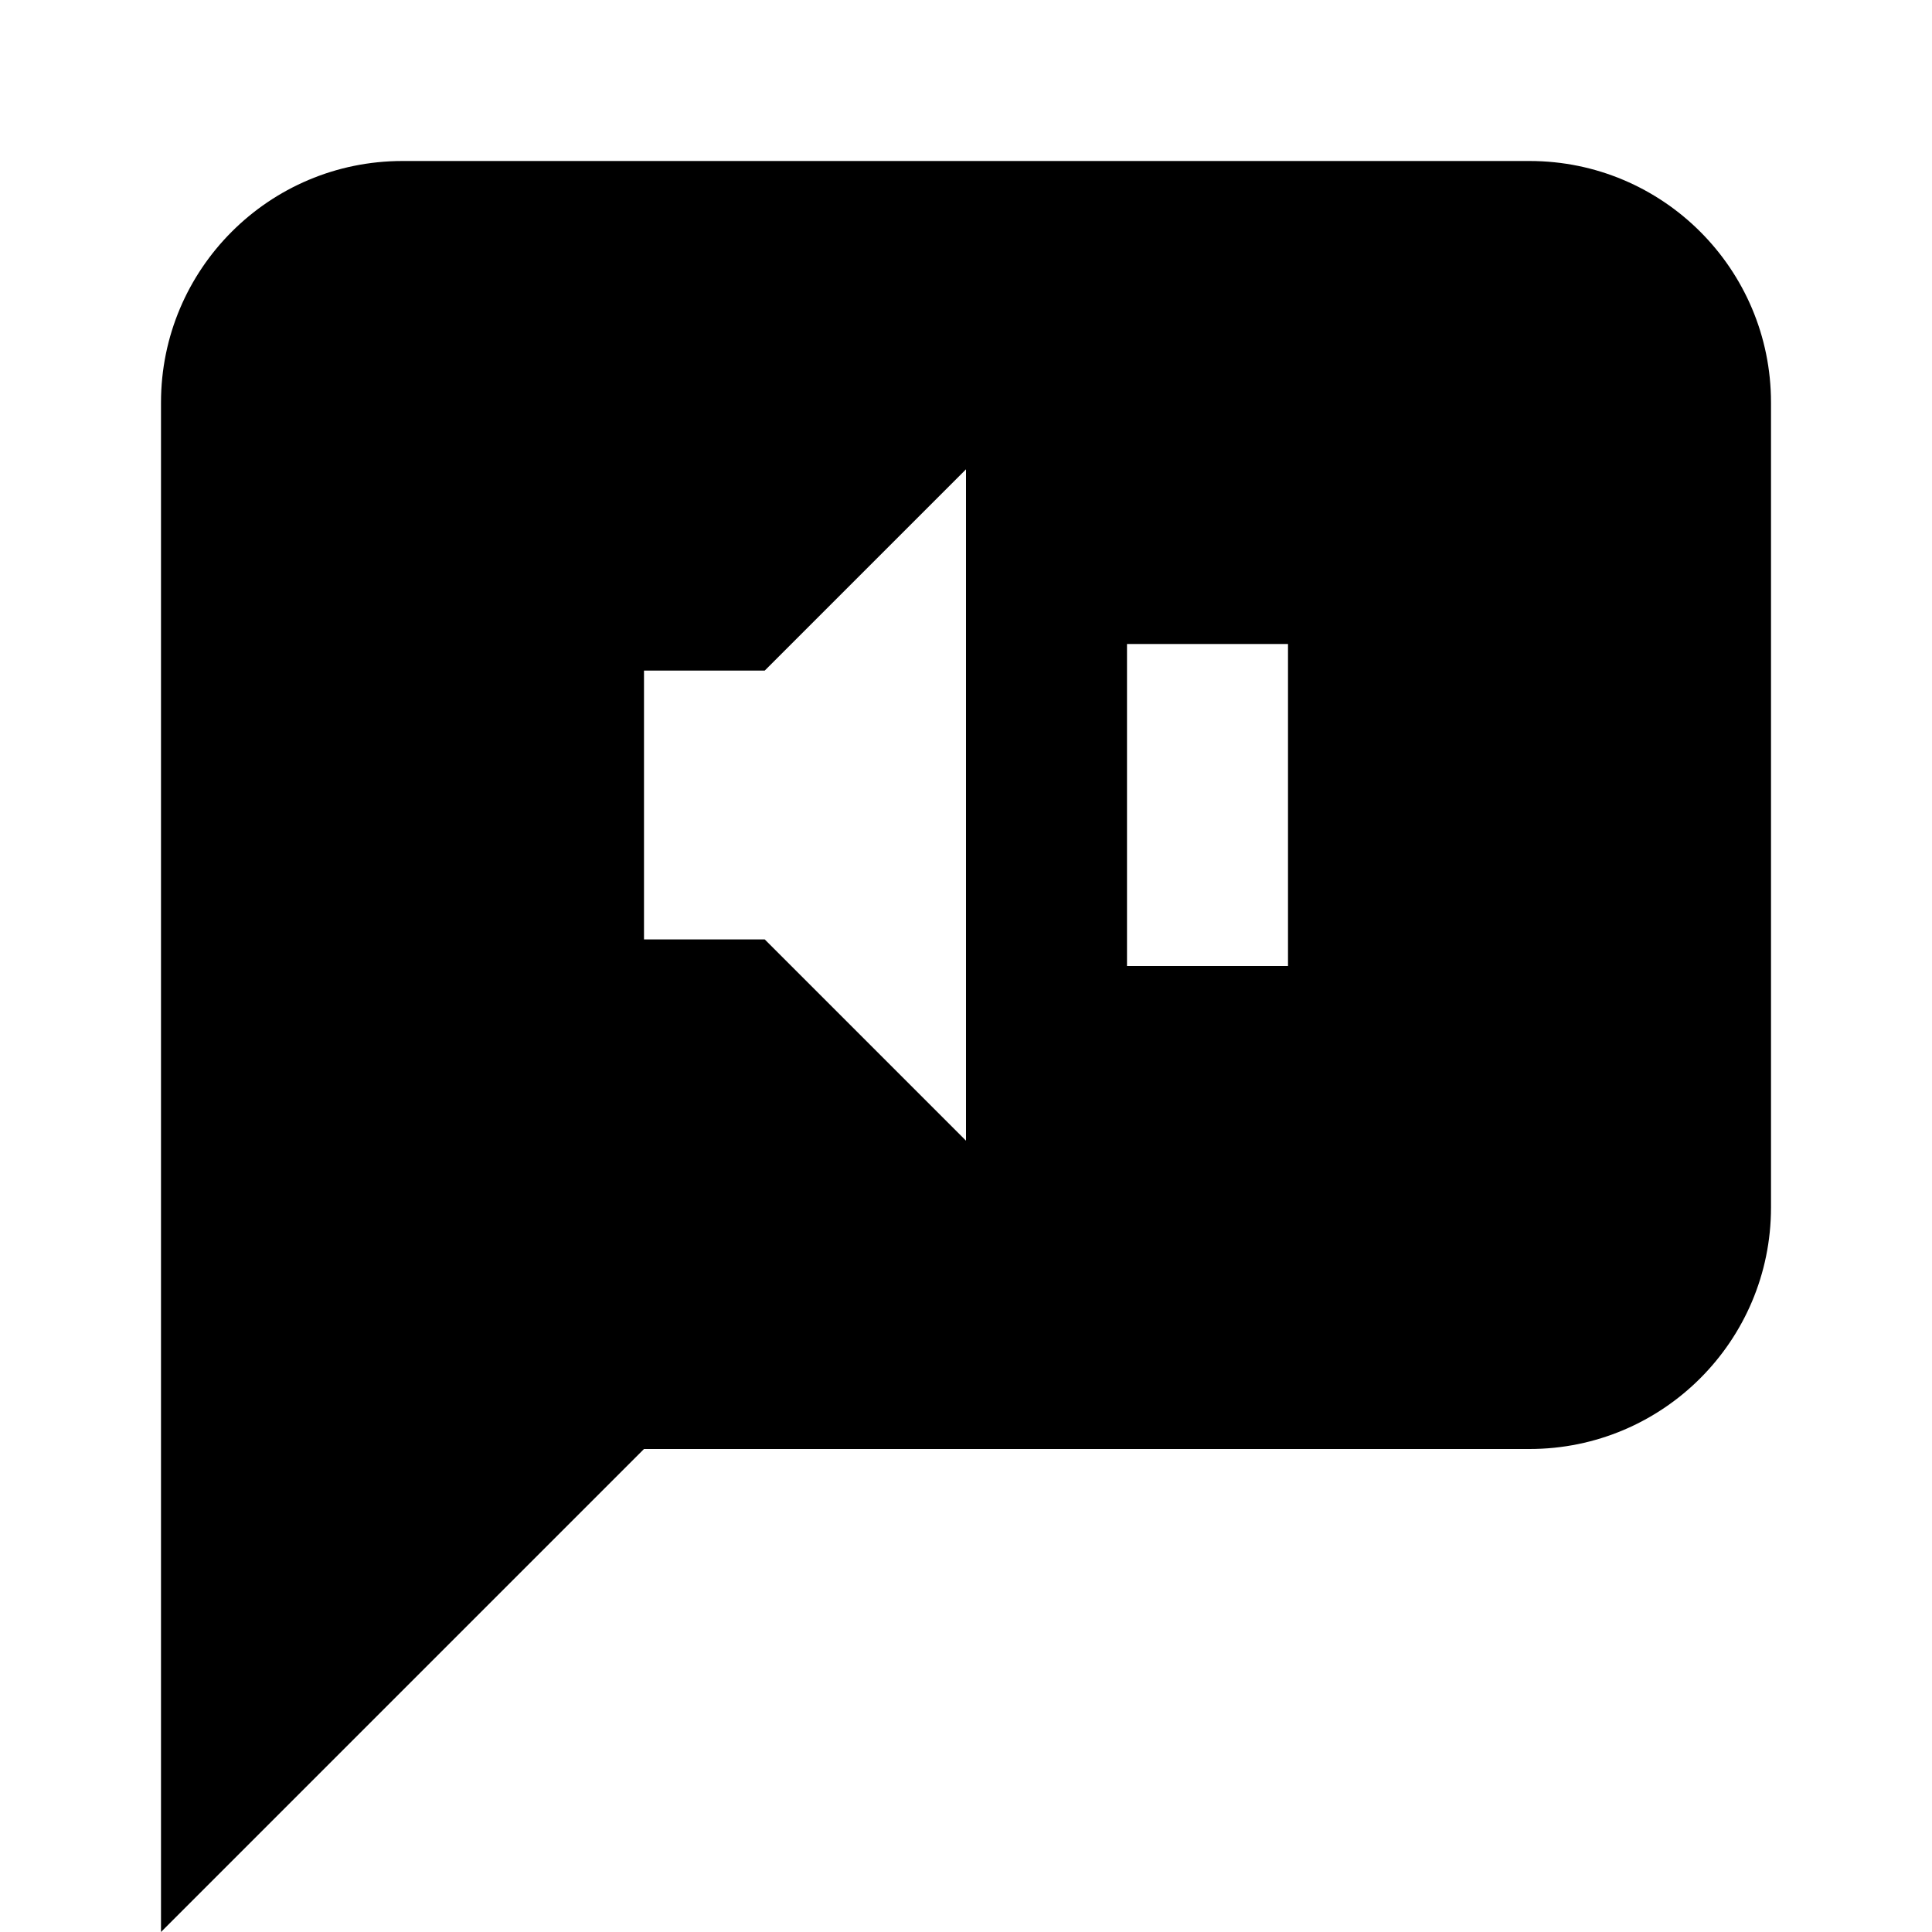
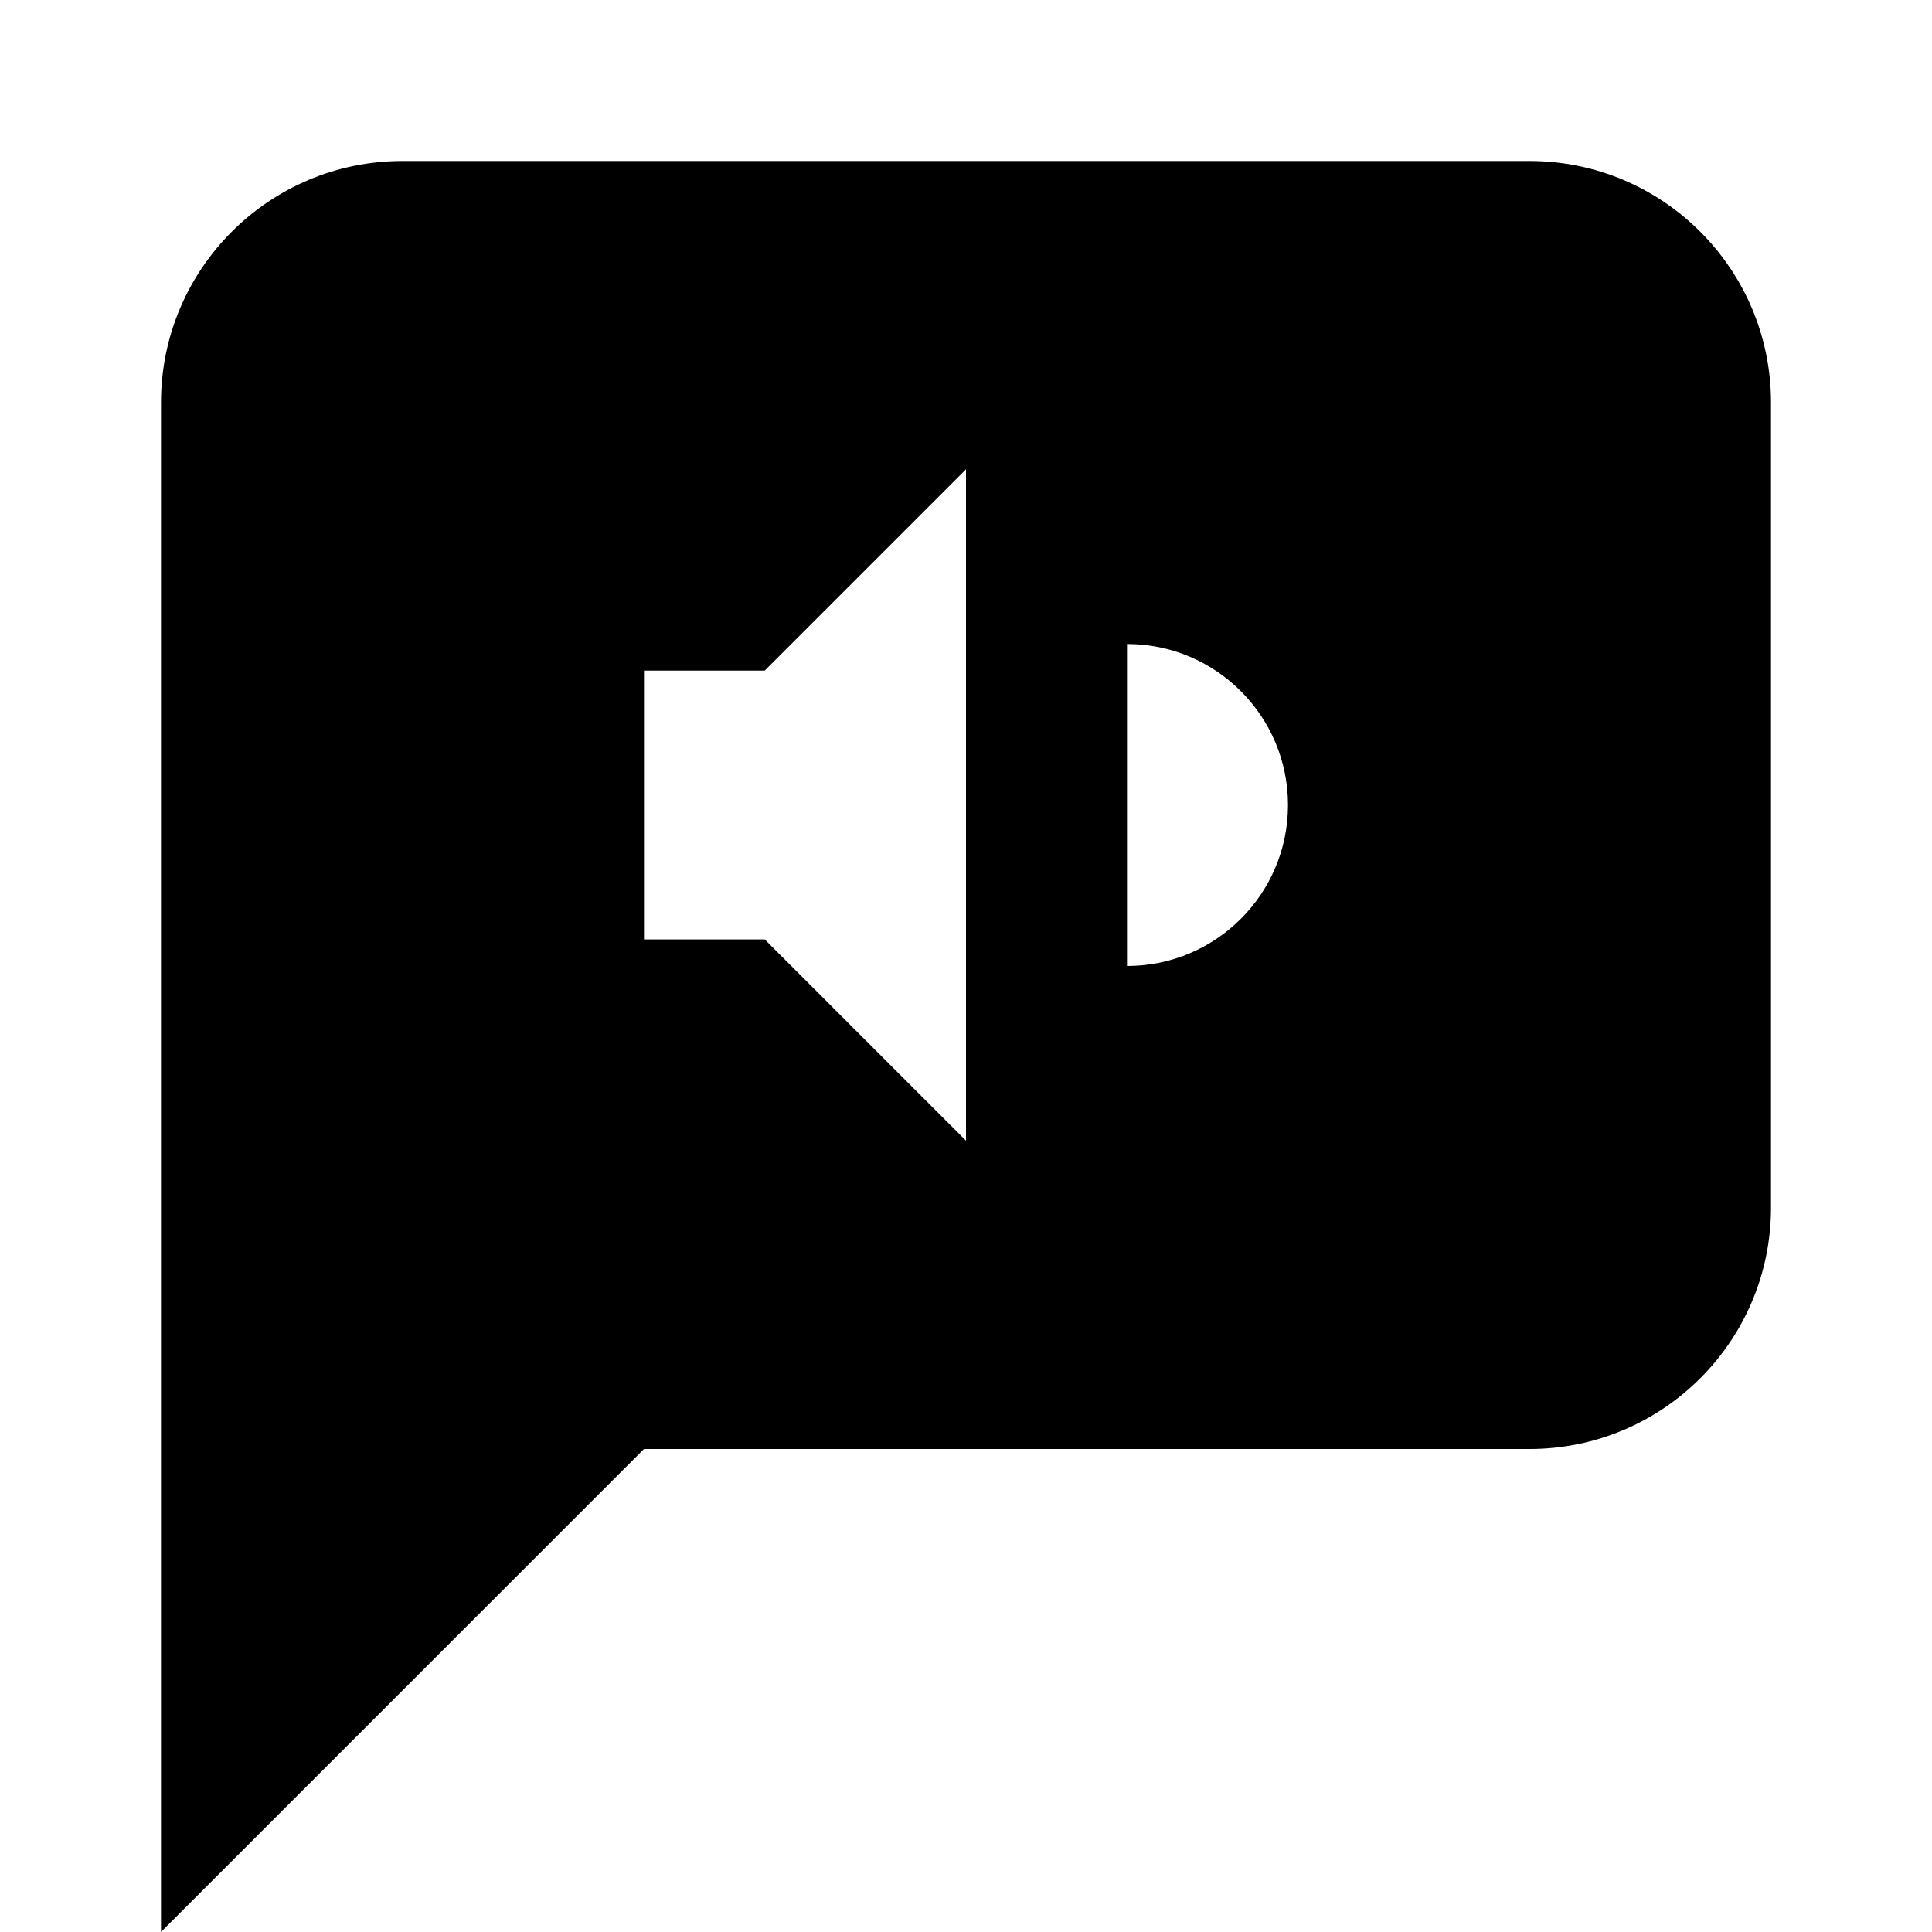
<svg xmlns="http://www.w3.org/2000/svg" id="Layer_1" data-name="Layer 1" viewBox="0 0 24 24">
-   <path d="M19,2H5A3,3,0,0,0,2,5V24L8,18H19a3,3,0,0,0,3-3V5A3,3,0,0,0,19,2ZM12,14.17l-2.5-2.5H8V8.33H9.5L12,5.83ZM16,12H14V8h2Z" />
+   <path d="M19,2H5A3,3,0,0,0,2,5V24L8,18H19a3,3,0,0,0,3-3V5A3,3,0,0,0,19,2ZM12,14.17l-2.5-2.5H8V8.33H9.5L12,5.83ZM14,12h0V8h0a2,2,0,0,1,2,2h0A2,2,0,0,1,14,12Z" />
</svg>
